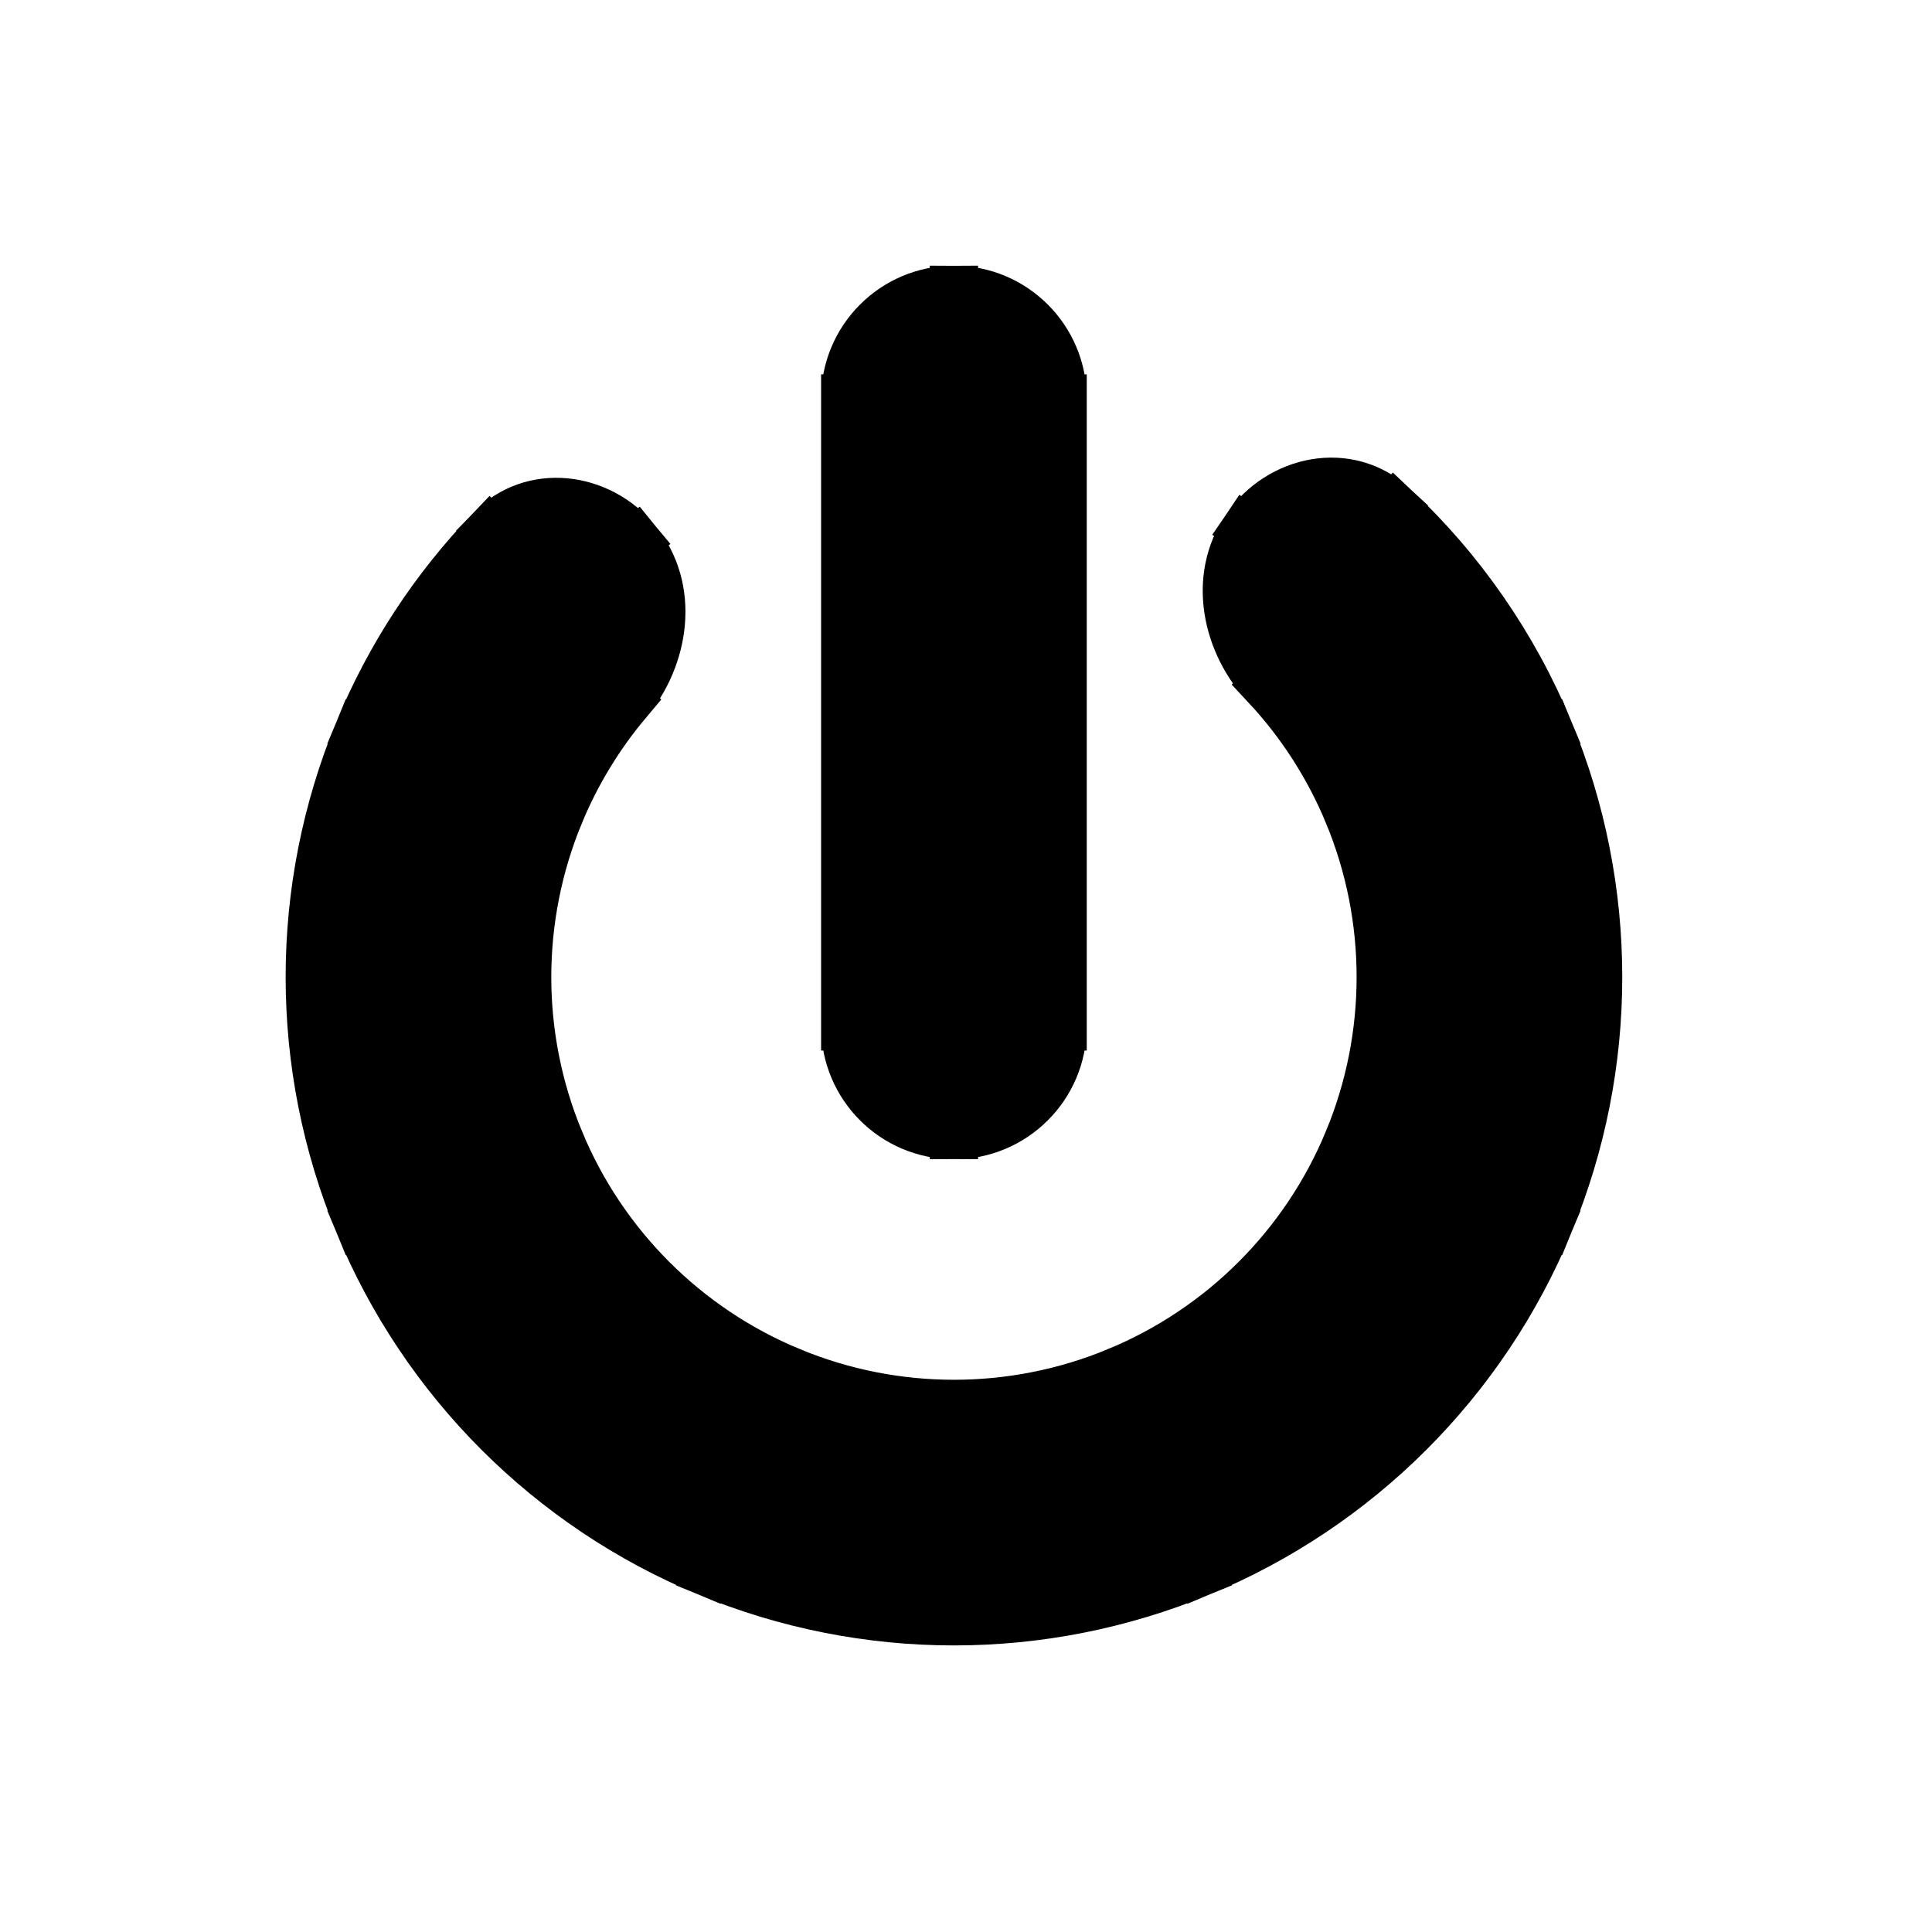
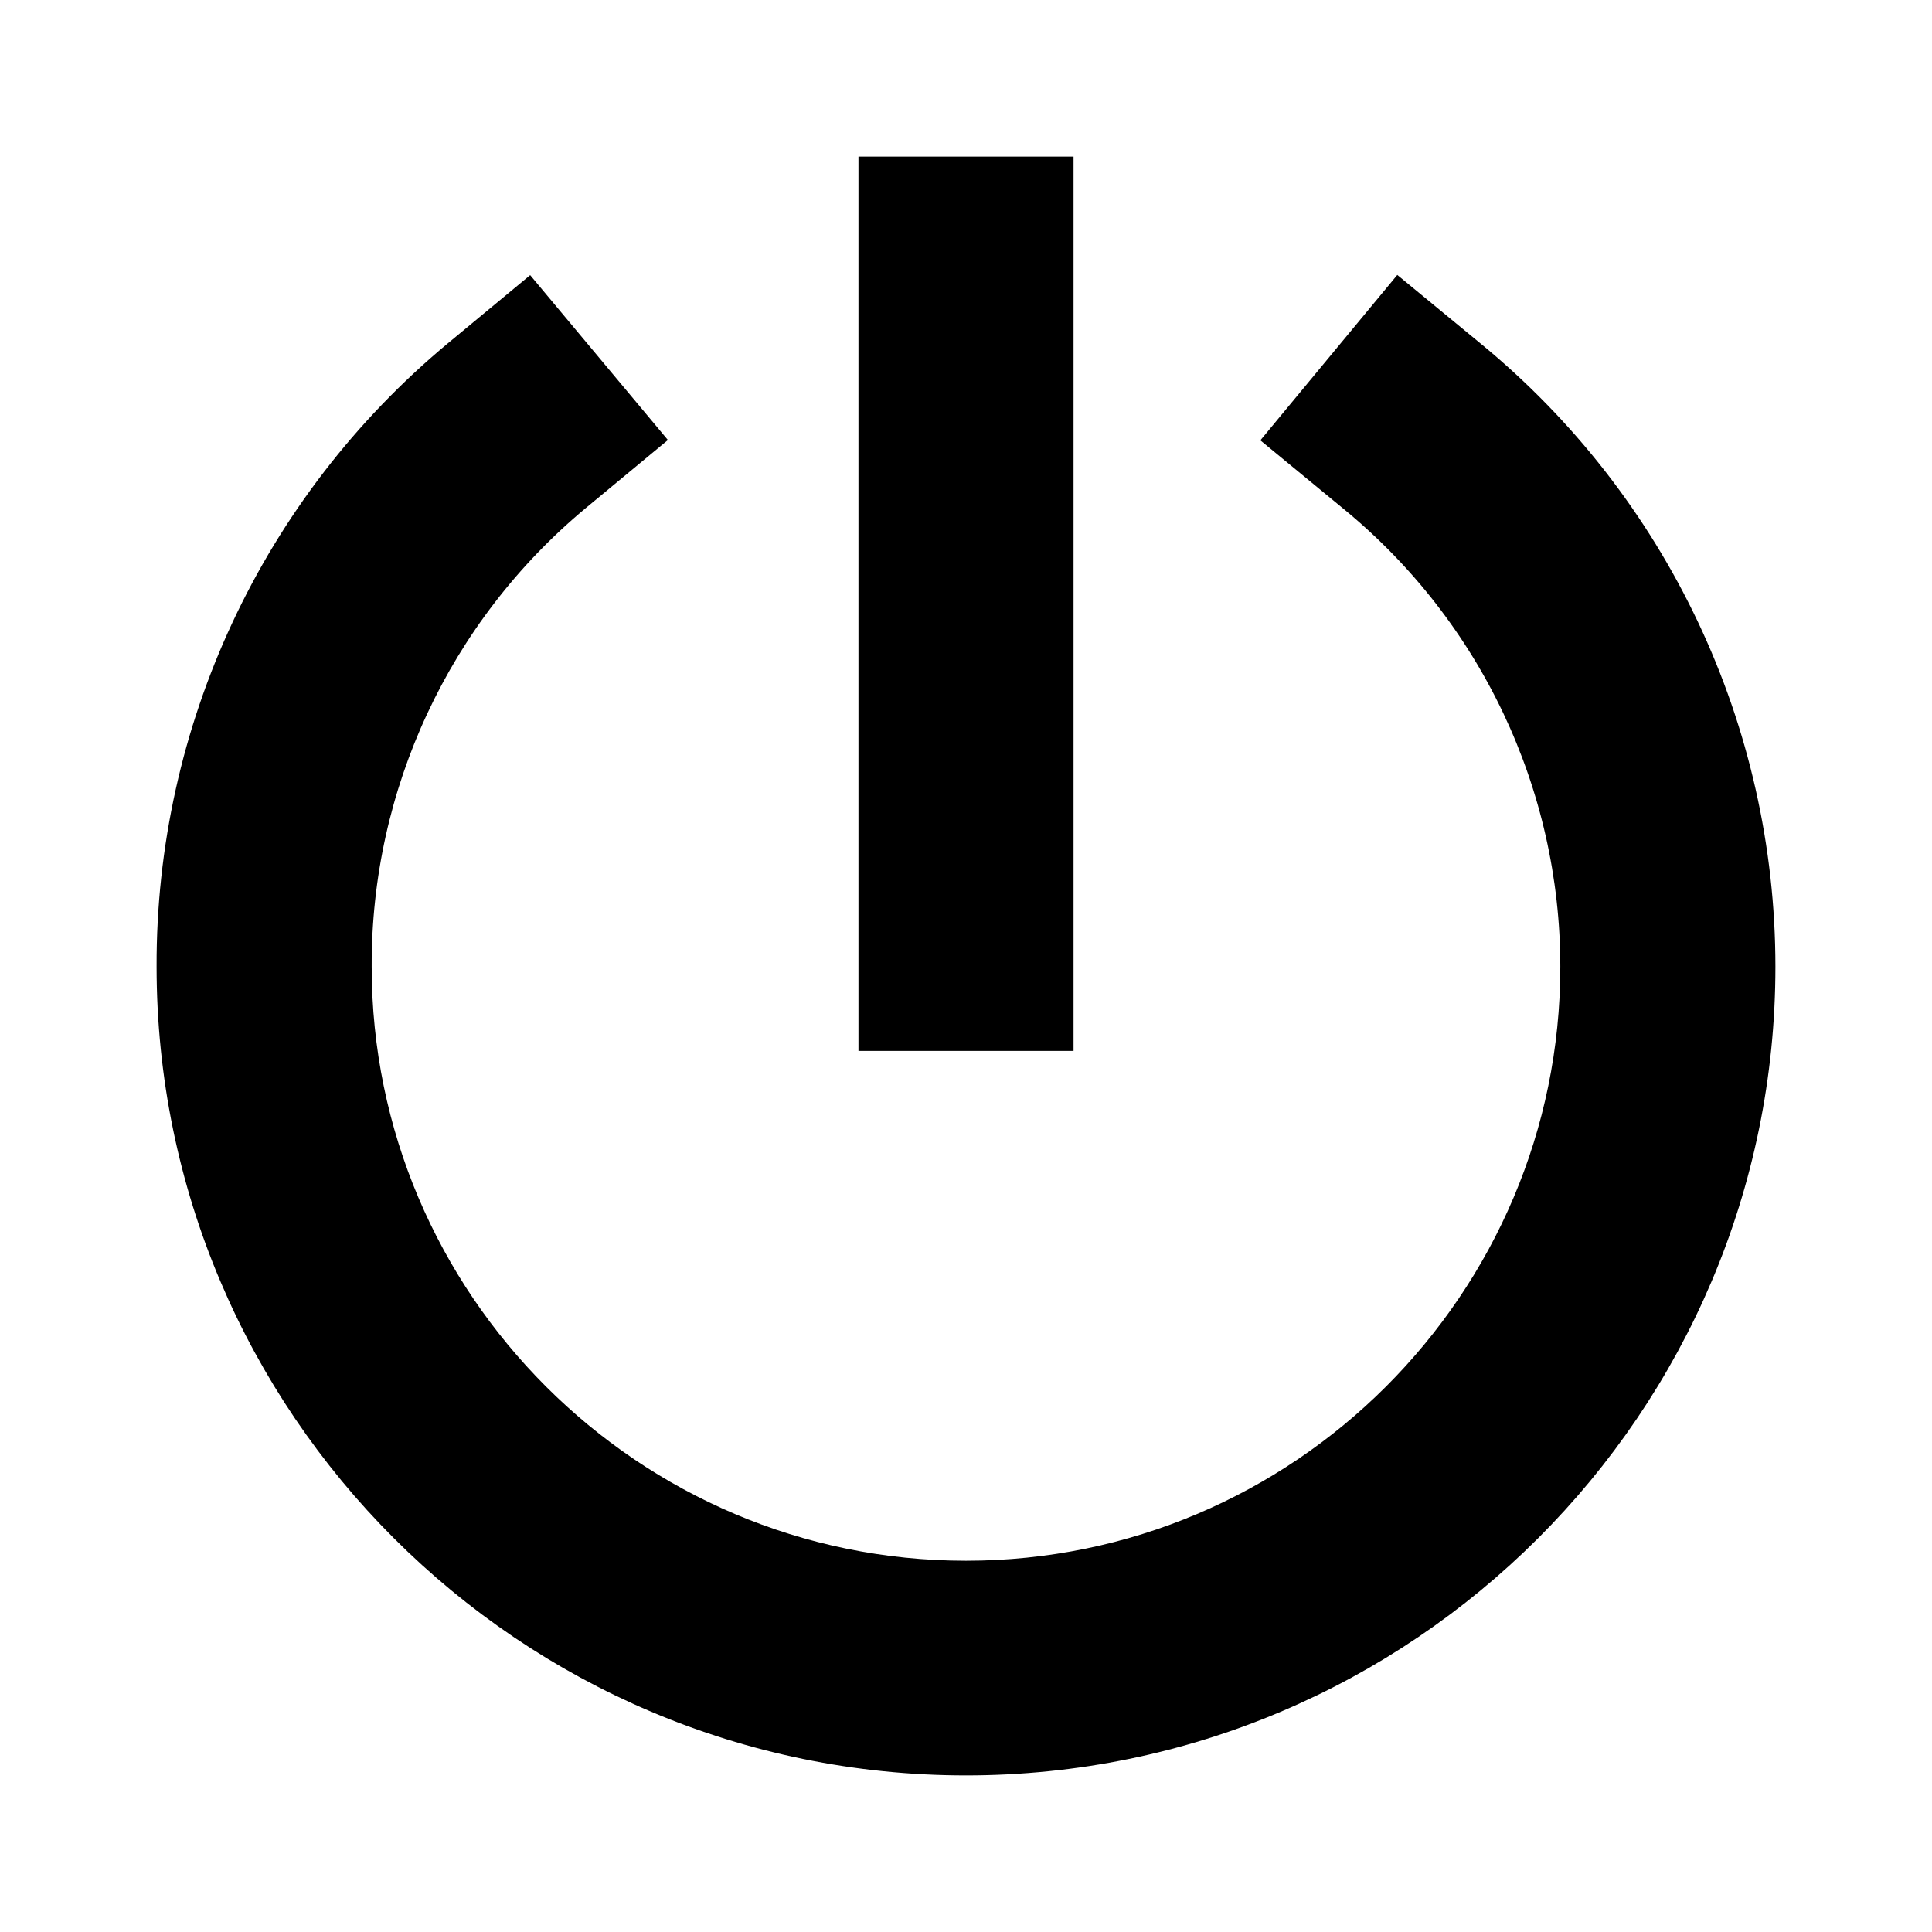
- <svg xmlns="http://www.w3.org/2000/svg" width="96" height="96" viewBox="0 0 80 80">
-   <g fill="currentColor" stroke-width="2" stroke="currentColor">
-     <path fill-rule="evenodd" d="M43.5 16.501a4 4 0 1 0-8 0v26a4 4 0 0 0 8 0zM15.32 30.444a26.2 26.2 0 0 1 5.336-8.147c1.488-1.545 3.946-1.25 5.309.407c1.439 1.749 1.084 4.326-.374 6.06a18.173 18.173 0 1 0 27.187-.712c-1.505-1.611-2.018-4.069-.78-5.893c1.243-1.832 3.764-2.326 5.381-.814a26.17 26.17 0 0 1 6.302 29.131A26.174 26.174 0 0 1 15.32 30.444" clip-rule="evenodd" />
-     <path d="M43.5 16.501H43zm-8 0H35zm0 26h.5zm8 0h.5zM15.32 30.444l-.463-.191zm7.39 3.061l-.461-.19zm0 13.91l.462-.192zm9.836 9.835l-.192.462zm13.909 0l-.191-.462zm9.835-9.836l-.462-.19zm0-13.909l.462-.19zm7.391-3.061l-.462.191zm0 20.032l-.462-.191zM49.516 64.641l-.191-.462zm-20.032 0l.192-.462zM15.32 50.476l.462-.191zM39.5 13.001a3.5 3.5 0 0 1 3.5 3.5h1a4.5 4.5 0 0 0-4.5-4.5zm-3.5 3.5a3.5 3.5 0 0 1 3.5-3.5v-1a4.5 4.5 0 0 0-4.5 4.5zm0 26v-26h-1v26zm3.5 3.5a3.5 3.5 0 0 1-3.5-3.5h-1a4.5 4.5 0 0 0 4.5 4.5zm3.5-3.5a3.5 3.5 0 0 1-3.5 3.5v1a4.5 4.5 0 0 0 4.5-4.5zm0-26v26h1v-26zM20.297 21.95a26.7 26.7 0 0 0-5.438 8.303l.923.382a25.7 25.7 0 0 1 5.234-7.991zm2.876 11.747a17.7 17.7 0 0 1 2.802-4.612l-.765-.643a18.7 18.7 0 0 0-2.96 4.872zm0 13.526a17.67 17.67 0 0 1 0-13.526l-.923-.383a18.67 18.67 0 0 0 0 14.292zm9.565 9.565a17.67 17.67 0 0 1-9.565-9.565l-.923.383a18.67 18.67 0 0 0 10.105 10.106zm13.526 0a17.67 17.67 0 0 1-13.526 0l-.383.924a18.67 18.67 0 0 0 14.292 0zm9.565-9.565a17.67 17.67 0 0 1-9.565 9.565l.383.924a18.67 18.67 0 0 0 10.106-10.106zm0-13.526a17.67 17.67 0 0 1 0 13.526l.924.383a18.67 18.67 0 0 0 0-14.292zm-3.415-5.304a17.7 17.7 0 0 1 3.415 5.304l.924-.383a18.7 18.7 0 0 0-3.609-5.604zm11.73 1.86a26.7 26.7 0 0 0-6.422-9.273l-.683.73a25.7 25.7 0 0 1 6.181 8.925zm0 20.414a26.67 26.67 0 0 0 0-20.414l-.924.382a25.67 25.67 0 0 1 0 19.65zM49.708 65.103a26.67 26.67 0 0 0 14.435-14.436l-.924-.382a25.67 25.67 0 0 1-13.894 13.894zm-20.415 0a26.67 26.67 0 0 0 20.415 0l-.383-.924a25.67 25.67 0 0 1-19.65 0zM14.858 50.667a26.67 26.67 0 0 0 14.435 14.436l.383-.924A25.67 25.67 0 0 1 15.78 50.285zm0-20.414a26.67 26.67 0 0 0 0 20.414l.923-.382a25.67 25.67 0 0 1 0-19.65zm38.285-2.543c-1.392-1.49-1.804-3.69-.732-5.27l-.827-.562c-1.404 2.069-.79 4.783.829 6.515zM25.58 23.021c1.244 1.513.978 3.817-.37 5.42l.765.644c1.567-1.863 2.01-4.714.377-6.699zm26.832-.581c1.102-1.624 3.272-1.996 4.627-.73l.683-.73c-1.88-1.759-4.752-1.142-6.137.898zm-31.396.204c1.247-1.294 3.358-1.088 4.564.377l.772-.635c-1.52-1.847-4.325-2.232-6.055-.436z" />
-   </g>
+ <svg xmlns="http://www.w3.org/2000/svg" width="96" height="96" viewBox="0 0 512 512">
+   <path fill="currentColor" d="M256 464c-114.69 0-208-93.23-208-207.82a207.44 207.44 0 0 1 74.76-160.13l16.9-14l28.17 33.72l-16.9 14A163.72 163.72 0 0 0 92 256.18c0 90.39 73.57 163.93 164 163.93s164-73.54 164-163.93a163.38 163.38 0 0 0-59.83-126.36l-17-14l28-33.82l17 14A207.13 207.13 0 0 1 464 256.18C464 370.77 370.69 464 256 464" stroke-width="13" stroke="currentColor" />
+   <path fill="currentColor" d="M234 48h44v224h-44z" stroke-width="13" stroke="currentColor" />
</svg>
